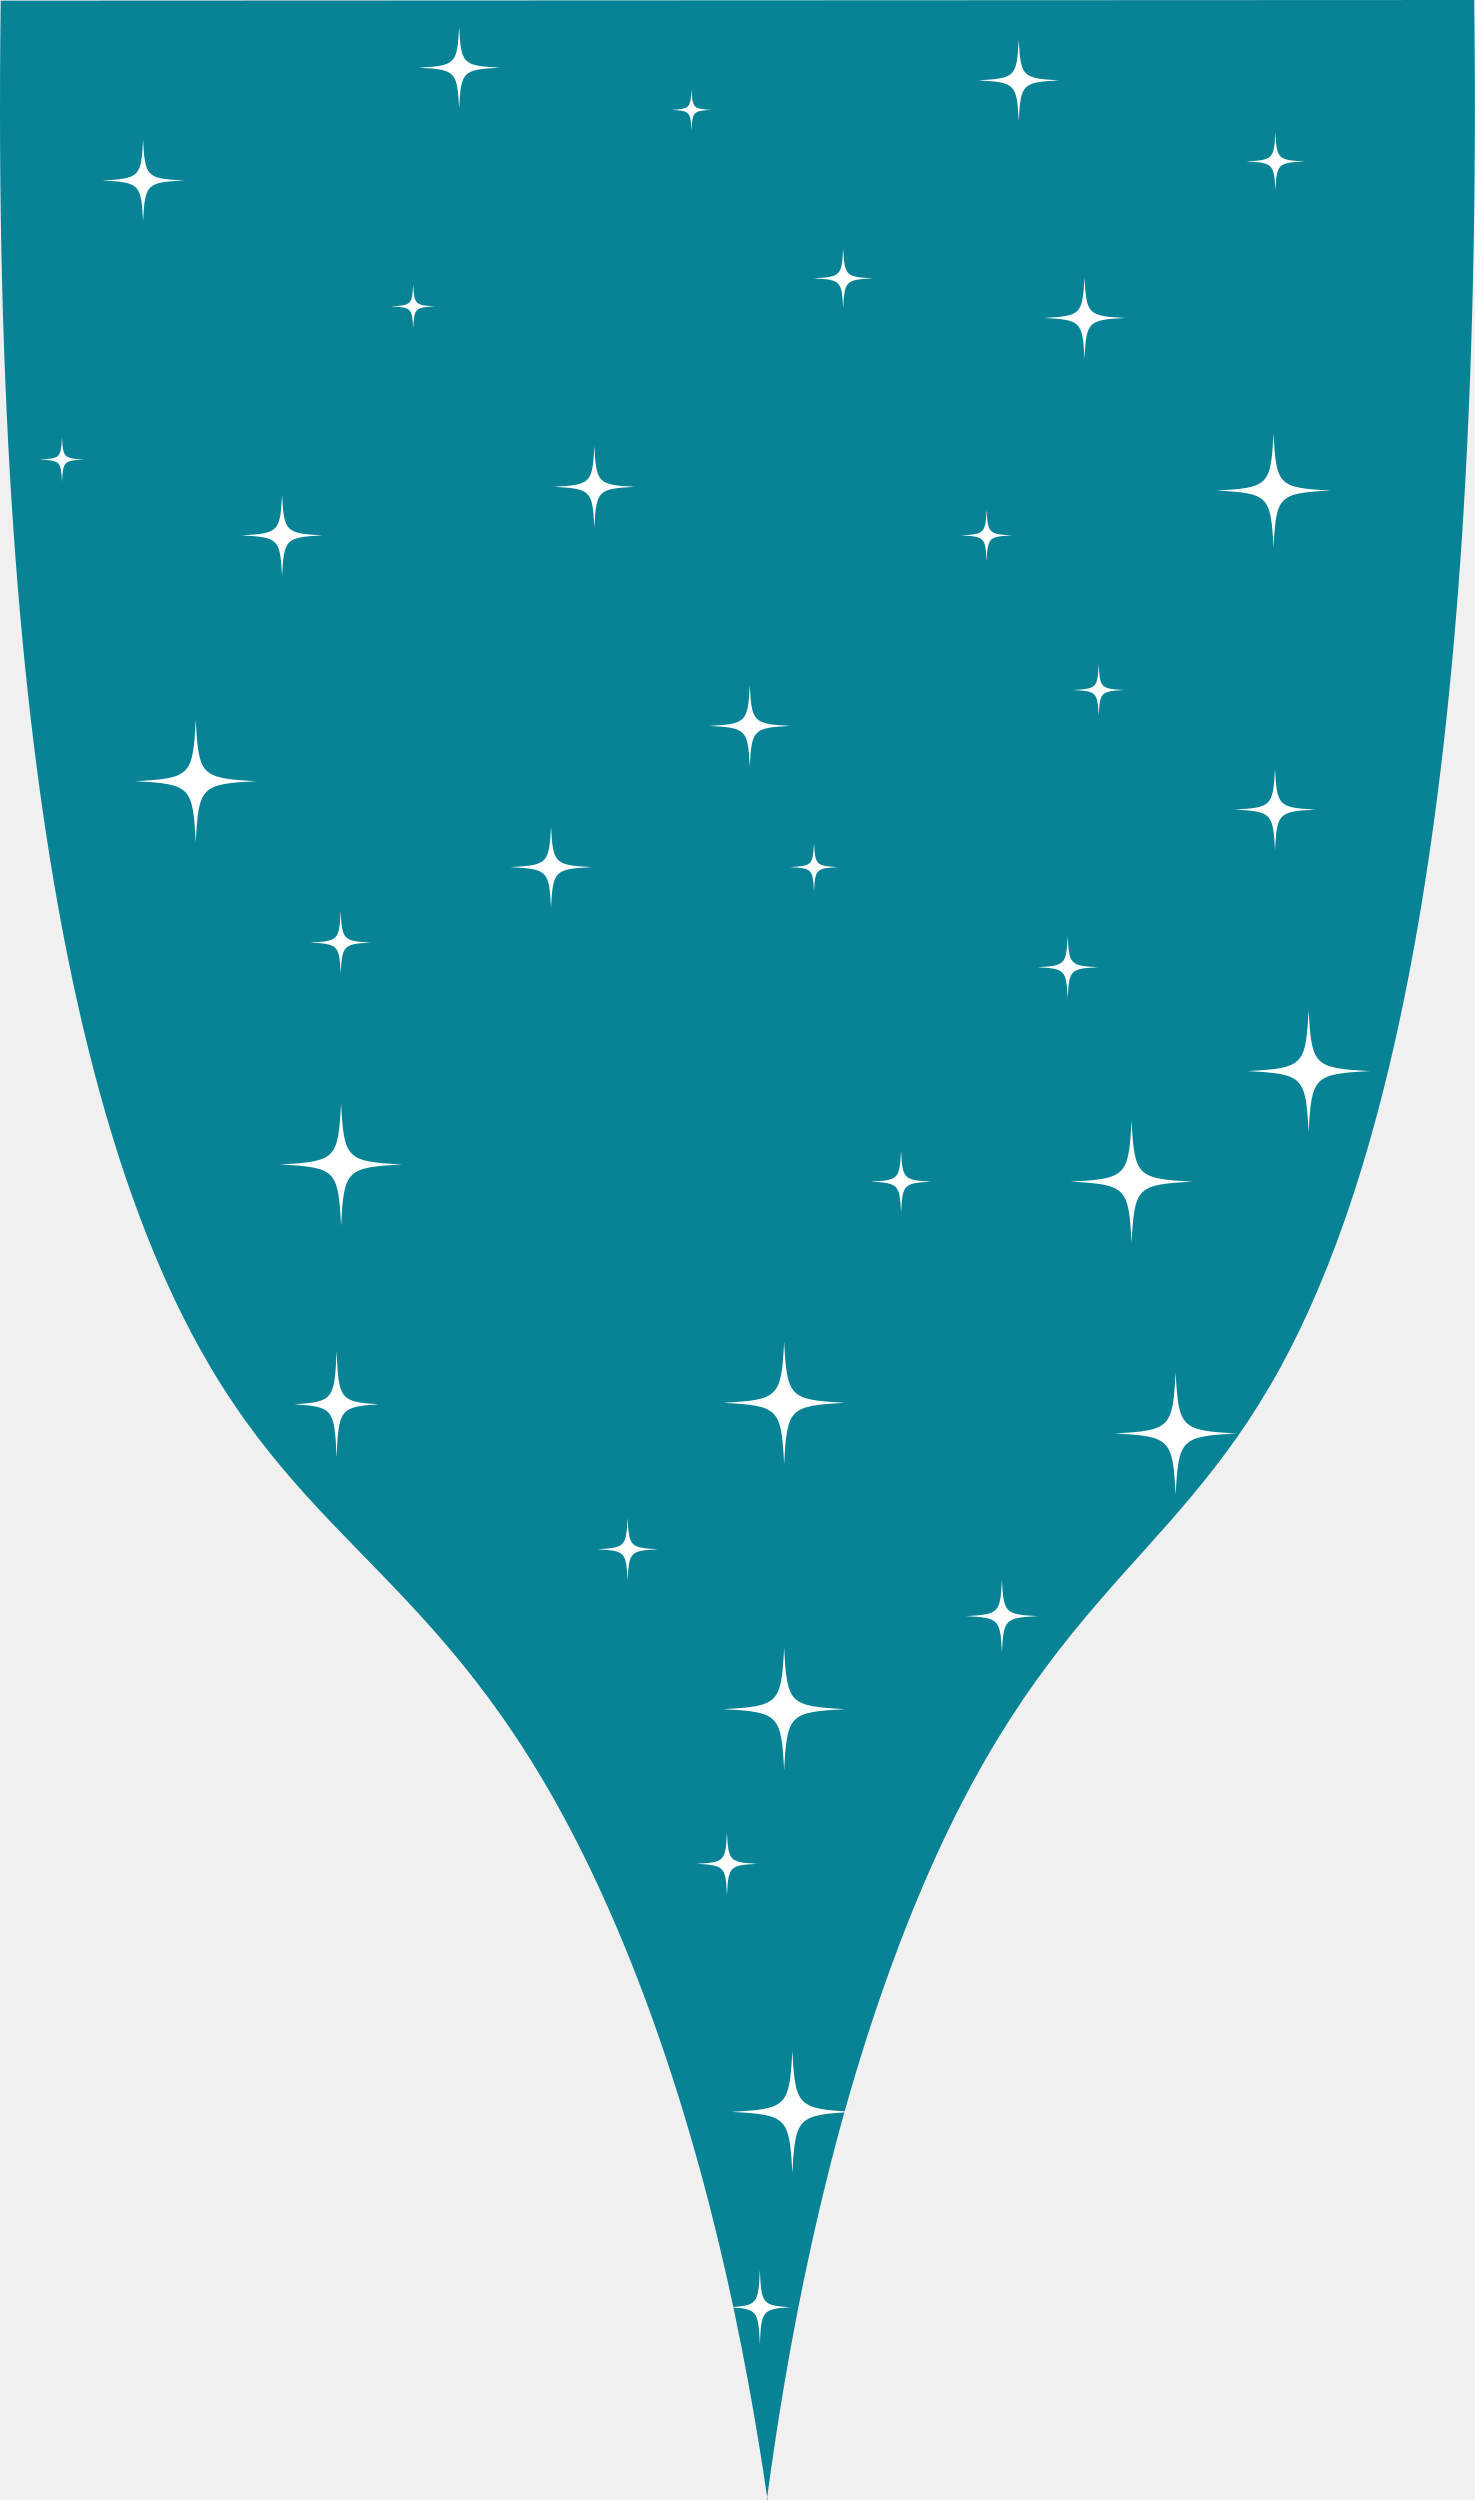
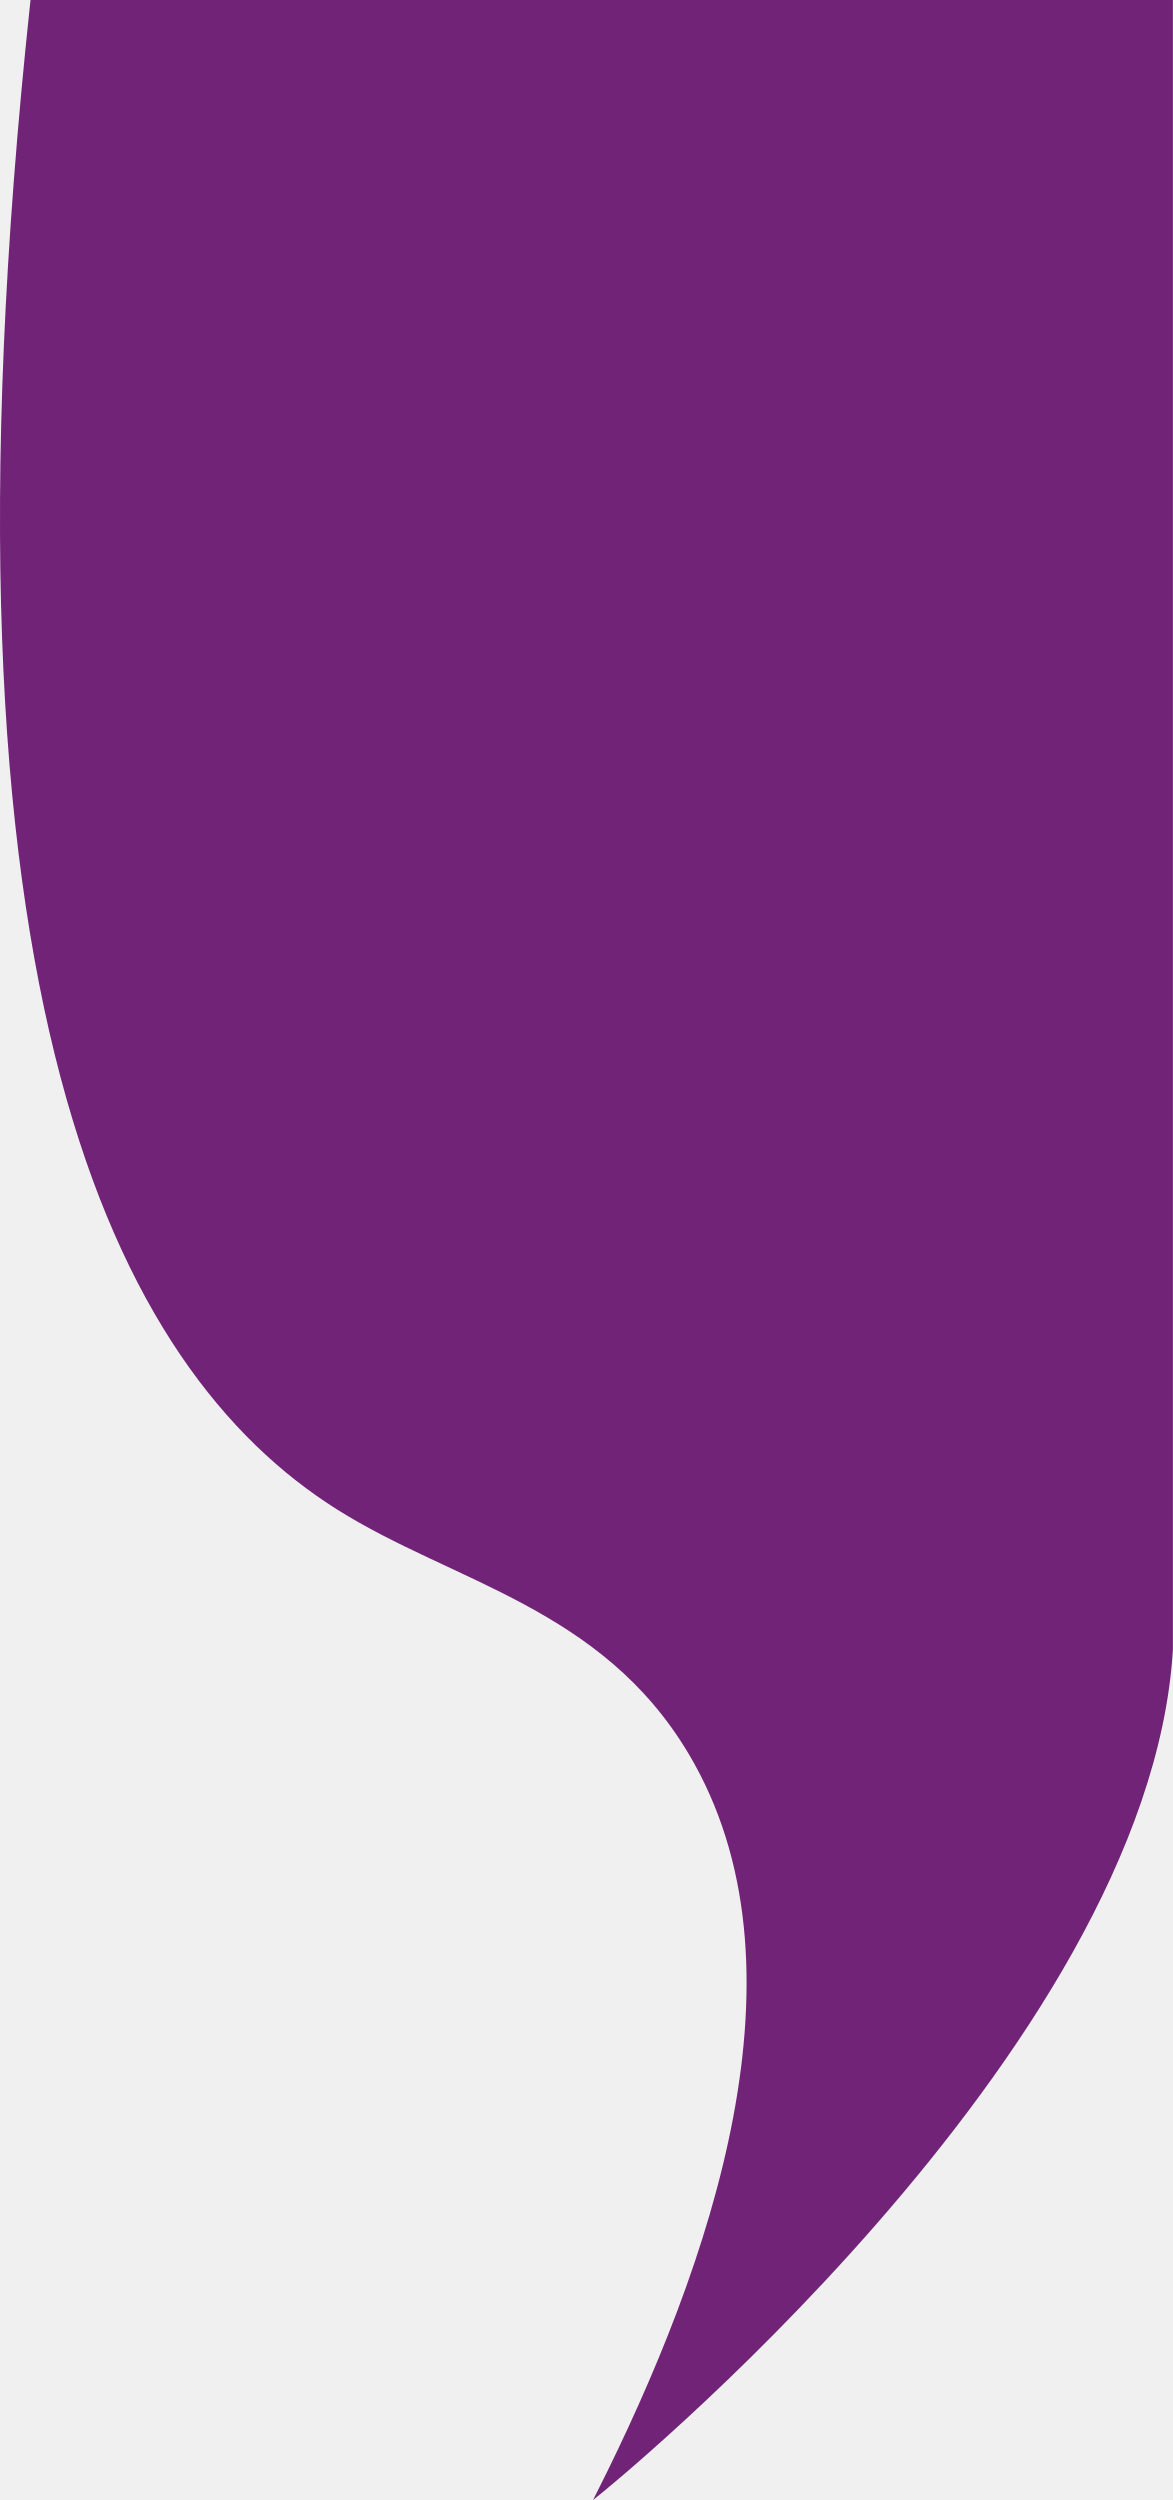
- <svg xmlns="http://www.w3.org/2000/svg" id="Capa_1" data-name="Capa 1" viewBox="0 0 1974 3346.05">
+ <svg xmlns="http://www.w3.org/2000/svg" id="Capa_1" data-name="Capa 1" viewBox="0 0 329.52 702.34">
  <defs>
    <style>
      .cls-1 {
-         fill: #fff;
-       }
- 
-       .cls-2 {
-         fill: #088395;
+         fill: #712477;
+         stroke: #712477;
+         stroke-miterlimit: 10;
      }
    </style>
  </defs>
-   <path class="cls-2" d="m1973.1,0c13.41,1093.53-125.16,1584.61-259.13,1829.77-150.72,275.82-334.17,310.89-509.58,770.93-102.72,269.41-152.35,552.56-178.06,745.34h.96c-27.87-192.73-81.67-475.81-193.02-745.14-190.14-459.92-389-494.98-552.39-770.72C136.65,1585.09-13.56,1094.14.98.91" />
-   <path class="cls-1" d="m668.78,90.55c-49.56,2.61-51.67,4.72-54.28,54.28-2.61-49.56-4.72-51.67-54.28-54.28,49.56-2.61,51.67-4.72,54.28-54.28,2.61,49.56,4.72,51.67,54.28,54.28Z" />
-   <path class="cls-1" d="m952.18,147.05c-24.36,1.33-25.4,2.4-26.68,27.6-1.28-25.2-2.32-26.27-26.68-27.6,24.36-1.33,25.4-2.4,26.68-27.6,1.28,25.2,2.32,26.27,26.68,27.6Z" />
-   <path class="cls-1" d="m582.44,410.05c-26.88,1.41-28.03,2.56-29.44,29.44-1.41-26.88-2.56-28.03-29.44-29.44,26.88-1.41,28.03-2.56,29.44-29.44,1.41,26.88,2.56,28.03,29.44,29.44Z" />
-   <path class="cls-1" d="m1505.78,425.55c-49.56,2.61-51.67,4.72-54.28,54.28-2.61-49.56-4.72-51.67-54.28-54.28,49.56-2.61,51.67-4.72,54.28-54.28,2.61,49.56,4.72,51.67,54.28,54.28Z" />
-   <path class="cls-1" d="m1417.78,107.55c-49.56,2.61-51.67,4.72-54.28,54.28-2.61-49.56-4.72-51.67-54.28-54.28,49.56-2.61,51.67-4.72,54.28-54.28,2.61,49.56,4.72,51.67,54.28,54.28Z" />
-   <path class="cls-1" d="m1168.06,372.55c-36.12,1.9-37.66,3.44-39.56,39.56-1.9-36.12-3.44-37.66-39.56-39.56,36.12-1.9,37.66-3.44,39.56-39.56,1.9,36.12,3.44,37.66,39.56,39.56Z" />
-   <path class="cls-1" d="m1057.78,971.55c-49.56,2.61-51.67,4.72-54.28,54.28-2.61-49.56-4.72-51.67-54.28-54.28,49.56-2.61,51.67-4.72,54.28-54.28,2.61,49.56,4.72,51.67,54.28,54.28Z" />
-   <path class="cls-1" d="m1354.54,716.55c-31.08,1.63-32.41,2.96-34.04,34.04-1.63-31.08-2.96-32.41-34.04-34.04,31.08-1.63,32.41-2.96,34.04-34.04,1.63,31.08,2.96,32.41,34.04,34.04Z" />
-   <path class="cls-1" d="m849.78,651.55c-49.56,2.61-51.67,4.72-54.28,54.28-2.61-49.56-4.72-51.67-54.28-54.28,49.56-2.61,51.67-4.72,54.28-54.28,2.61,49.56,4.72,51.67,54.28,54.28Z" />
-   <path class="cls-1" d="m1121.7,1160.55c-29.4,1.55-30.65,2.8-32.2,32.2-1.55-29.4-2.8-30.65-32.2-32.2,29.4-1.55,30.65-2.8,32.2-32.2,1.55,29.4,2.8,30.65,32.2,32.2Z" />
-   <path class="cls-1" d="m245.78,241.55c-49.56,2.61-51.67,4.72-54.28,54.28-2.61-49.56-4.72-51.67-54.28-54.28,49.56-2.61,51.67-4.72,54.28-54.28,2.61,49.56,4.72,51.67,54.28,54.28Z" />
-   <path class="cls-1" d="m431.78,716.55c-49.56,2.61-51.67,4.72-54.28,54.28-2.61-49.56-4.72-51.67-54.28-54.28,49.56-2.61,51.67-4.72,54.28-54.28,2.61,49.56,4.72,51.67,54.28,54.28Z" />
-   <path class="cls-1" d="m791.78,1160.55c-49.56,2.61-51.67,4.72-54.28,54.28-2.61-49.56-4.72-51.67-54.28-54.28,49.56-2.61,51.67-4.72,54.28-54.28,2.61,49.56,4.72,51.67,54.28,54.28Z" />
-   <path class="cls-1" d="m1504.54,923.55c-31.08,1.63-32.41,2.96-34.04,34.04-1.63-31.08-2.96-32.41-34.04-34.04,31.08-1.63,32.41-2.96,34.04-34.04,1.63,31.08,2.96,32.41,34.04,34.04Z" />
-   <path class="cls-1" d="m1780.86,656.55c-69.72,3.67-72.69,6.64-76.36,76.36-3.67-69.72-6.64-72.69-76.36-76.36,69.72-3.67,72.69-6.64,76.36-76.36,3.67,69.72,6.64,72.69,76.36,76.36Z" />
-   <path class="cls-1" d="m1745.64,216.05c-35.28,1.86-36.78,3.36-38.64,38.64-1.86-35.28-3.36-36.78-38.64-38.64,35.28-1.86,36.78-3.36,38.64-38.64,1.86,35.28,3.36,36.78,38.64,38.64Z" />
-   <path class="cls-1" d="m1131.38,1877.55c-74.76,3.93-77.95,7.12-81.88,81.88-3.93-74.76-7.12-77.95-81.88-81.88,74.76-3.93,77.95-7.12,81.88-81.88,3.93,74.76,7.12,77.95,81.88,81.88Z" />
-   <path class="cls-1" d="m342.96,1045.55c-73.92,3.93-77.07,7.12-80.96,81.88-3.89-74.76-7.04-77.95-80.96-81.88,73.92-3.93,77.07-7.12,80.96-81.88,3.89,74.76,7.04,77.95,80.96,81.88Z" />
-   <path class="cls-1" d="m1469.48,1294.55c-36.96,1.99-38.54,3.6-40.48,41.4-1.94-37.8-3.52-39.41-40.48-41.4,36.96-1.99,38.54-3.6,40.48-41.4,1.94,37.8,3.52,39.41,40.48,41.4Z" />
-   <path class="cls-1" d="m1246.48,1581.55c-36.96,1.99-38.54,3.6-40.48,41.4-1.94-37.8-3.52-39.41-40.48-41.4,36.96-1.99,38.54-3.6,40.48-41.4,1.94,37.8,3.52,39.41,40.48,41.4Z" />
-   <path class="cls-1" d="m880.48,2073.55c-36.96,1.99-38.54,3.6-40.48,41.4-1.94-37.8-3.52-39.41-40.48-41.4,36.96-1.99,38.54-3.6,40.48-41.4,1.94,37.8,3.52,39.41,40.48,41.4Z" />
-   <path class="cls-1" d="m538.38,1558.55c-74.76,3.93-77.95,7.12-81.88,81.88-3.93-74.76-7.12-77.95-81.88-81.88,74.76-3.93,77.95-7.12,81.88-81.88,3.93,74.76,7.12,77.95,81.88,81.88Z" />
-   <path class="cls-1" d="m496.48,1261.55c-36.96,1.99-38.54,3.6-40.48,41.4-1.94-37.8-3.52-39.41-40.48-41.4,36.96-1.99,38.54-3.6,40.48-41.4,1.94,37.8,3.52,39.41,40.48,41.4Z" />
-   <path class="cls-1" d="m112.44,615.05c-26.88,1.41-28.03,2.56-29.44,29.44-1.41-26.88-2.56-28.03-29.44-29.44,26.88-1.41,28.03-2.56,29.44-29.44,1.41,26.88,2.56,28.03,29.44,29.44Z" />
-   <path class="cls-1" d="m1131.38,2287.55c-74.76,3.93-77.95,7.12-81.88,81.88-3.93-74.76-7.12-77.95-81.88-81.88,74.76-3.93,77.95-7.12,81.88-81.88,3.93,74.76,7.12,77.95,81.88,81.88Z" />
-   <path class="cls-1" d="m1013.48,2494.55c-36.96,1.99-38.54,3.6-40.48,41.4-1.94-37.8-3.52-39.41-40.48-41.4,36.96-1.99,38.54-3.6,40.48-41.4,1.94,37.8,3.52,39.41,40.48,41.4Z" />
-   <path class="cls-1" d="m1760.78,1083.55c-49.56,2.61-51.67,4.72-54.28,54.28-2.61-49.56-4.72-51.67-54.28-54.28,49.56-2.61,51.67-4.72,54.28-54.28,2.61,49.56,4.72,51.67,54.28,54.28Z" />
-   <path class="cls-1" d="m1596.38,1581.55c-74.76,3.93-77.95,7.12-81.88,81.88-3.93-74.76-7.12-77.95-81.88-81.88,74.76-3.93,77.95-7.12,81.88-81.88,3.93,74.76,7.12,77.95,81.88,81.88Z" />
-   <path class="cls-1" d="m1388.84,2163.05c-43.68,2.3-45.54,4.16-47.84,47.84-2.3-43.68-4.16-45.54-47.84-47.84,43.68-2.3,45.54-4.16,47.84-47.84,2.3,43.68,4.16,45.54,47.84,47.84Z" />
-   <path class="cls-1" d="m506.62,1879.55c-51.24,3.4-53.42,6.16-56.12,70.84-2.7-64.68-4.88-67.44-56.12-70.84,51.24-3.4,53.42-6.16,56.12-70.84,2.7,64.68,4.88,67.44,56.12,70.84Z" />
-   <path class="cls-1" d="m1142.38,2826.55c-74.76,3.93-77.95,7.12-81.88,81.88-3.93-74.76-7.12-77.95-81.88-81.88,74.76-3.93,77.95-7.12,81.88-81.88,3.93,74.76,7.12,77.95,81.88,81.88Z" />
-   <path class="cls-1" d="m1057.48,3088.05c-36.96,2.39-38.54,4.32-40.48,49.68-1.94-45.36-3.52-47.29-40.48-49.68,36.96-2.39,38.54-4.32,40.48-49.68,1.94,45.36,3.52,47.29,40.48,49.68Z" />
-   <path class="cls-1" d="m1655.38,1918.55c-74.76,3.93-77.95,7.12-81.88,81.88-3.93-74.76-7.12-77.95-81.88-81.88,74.76-3.93,77.95-7.12,81.88-81.88,3.93,74.76,7.12,77.95,81.88,81.88Z" />
-   <path class="cls-1" d="m1833.38,1433.55c-74.76,3.93-77.95,7.12-81.88,81.88-3.93-74.76-7.12-77.95-81.88-81.88,74.76-3.93,77.95-7.12,81.88-81.88,3.93,74.76,7.12,77.95,81.88,81.88Z" />
+   <path class="cls-1" d="m9.02.5c-29.92,279.96,23.77,384,85.97,423.16,32.63,20.55,74.35,27.49,98.92,68.82,35.61,59.88,6.54,143.71-25.81,208.02,0,0,154.09-124.15,160.91-237.05V.5H9.02Z" />
</svg>
